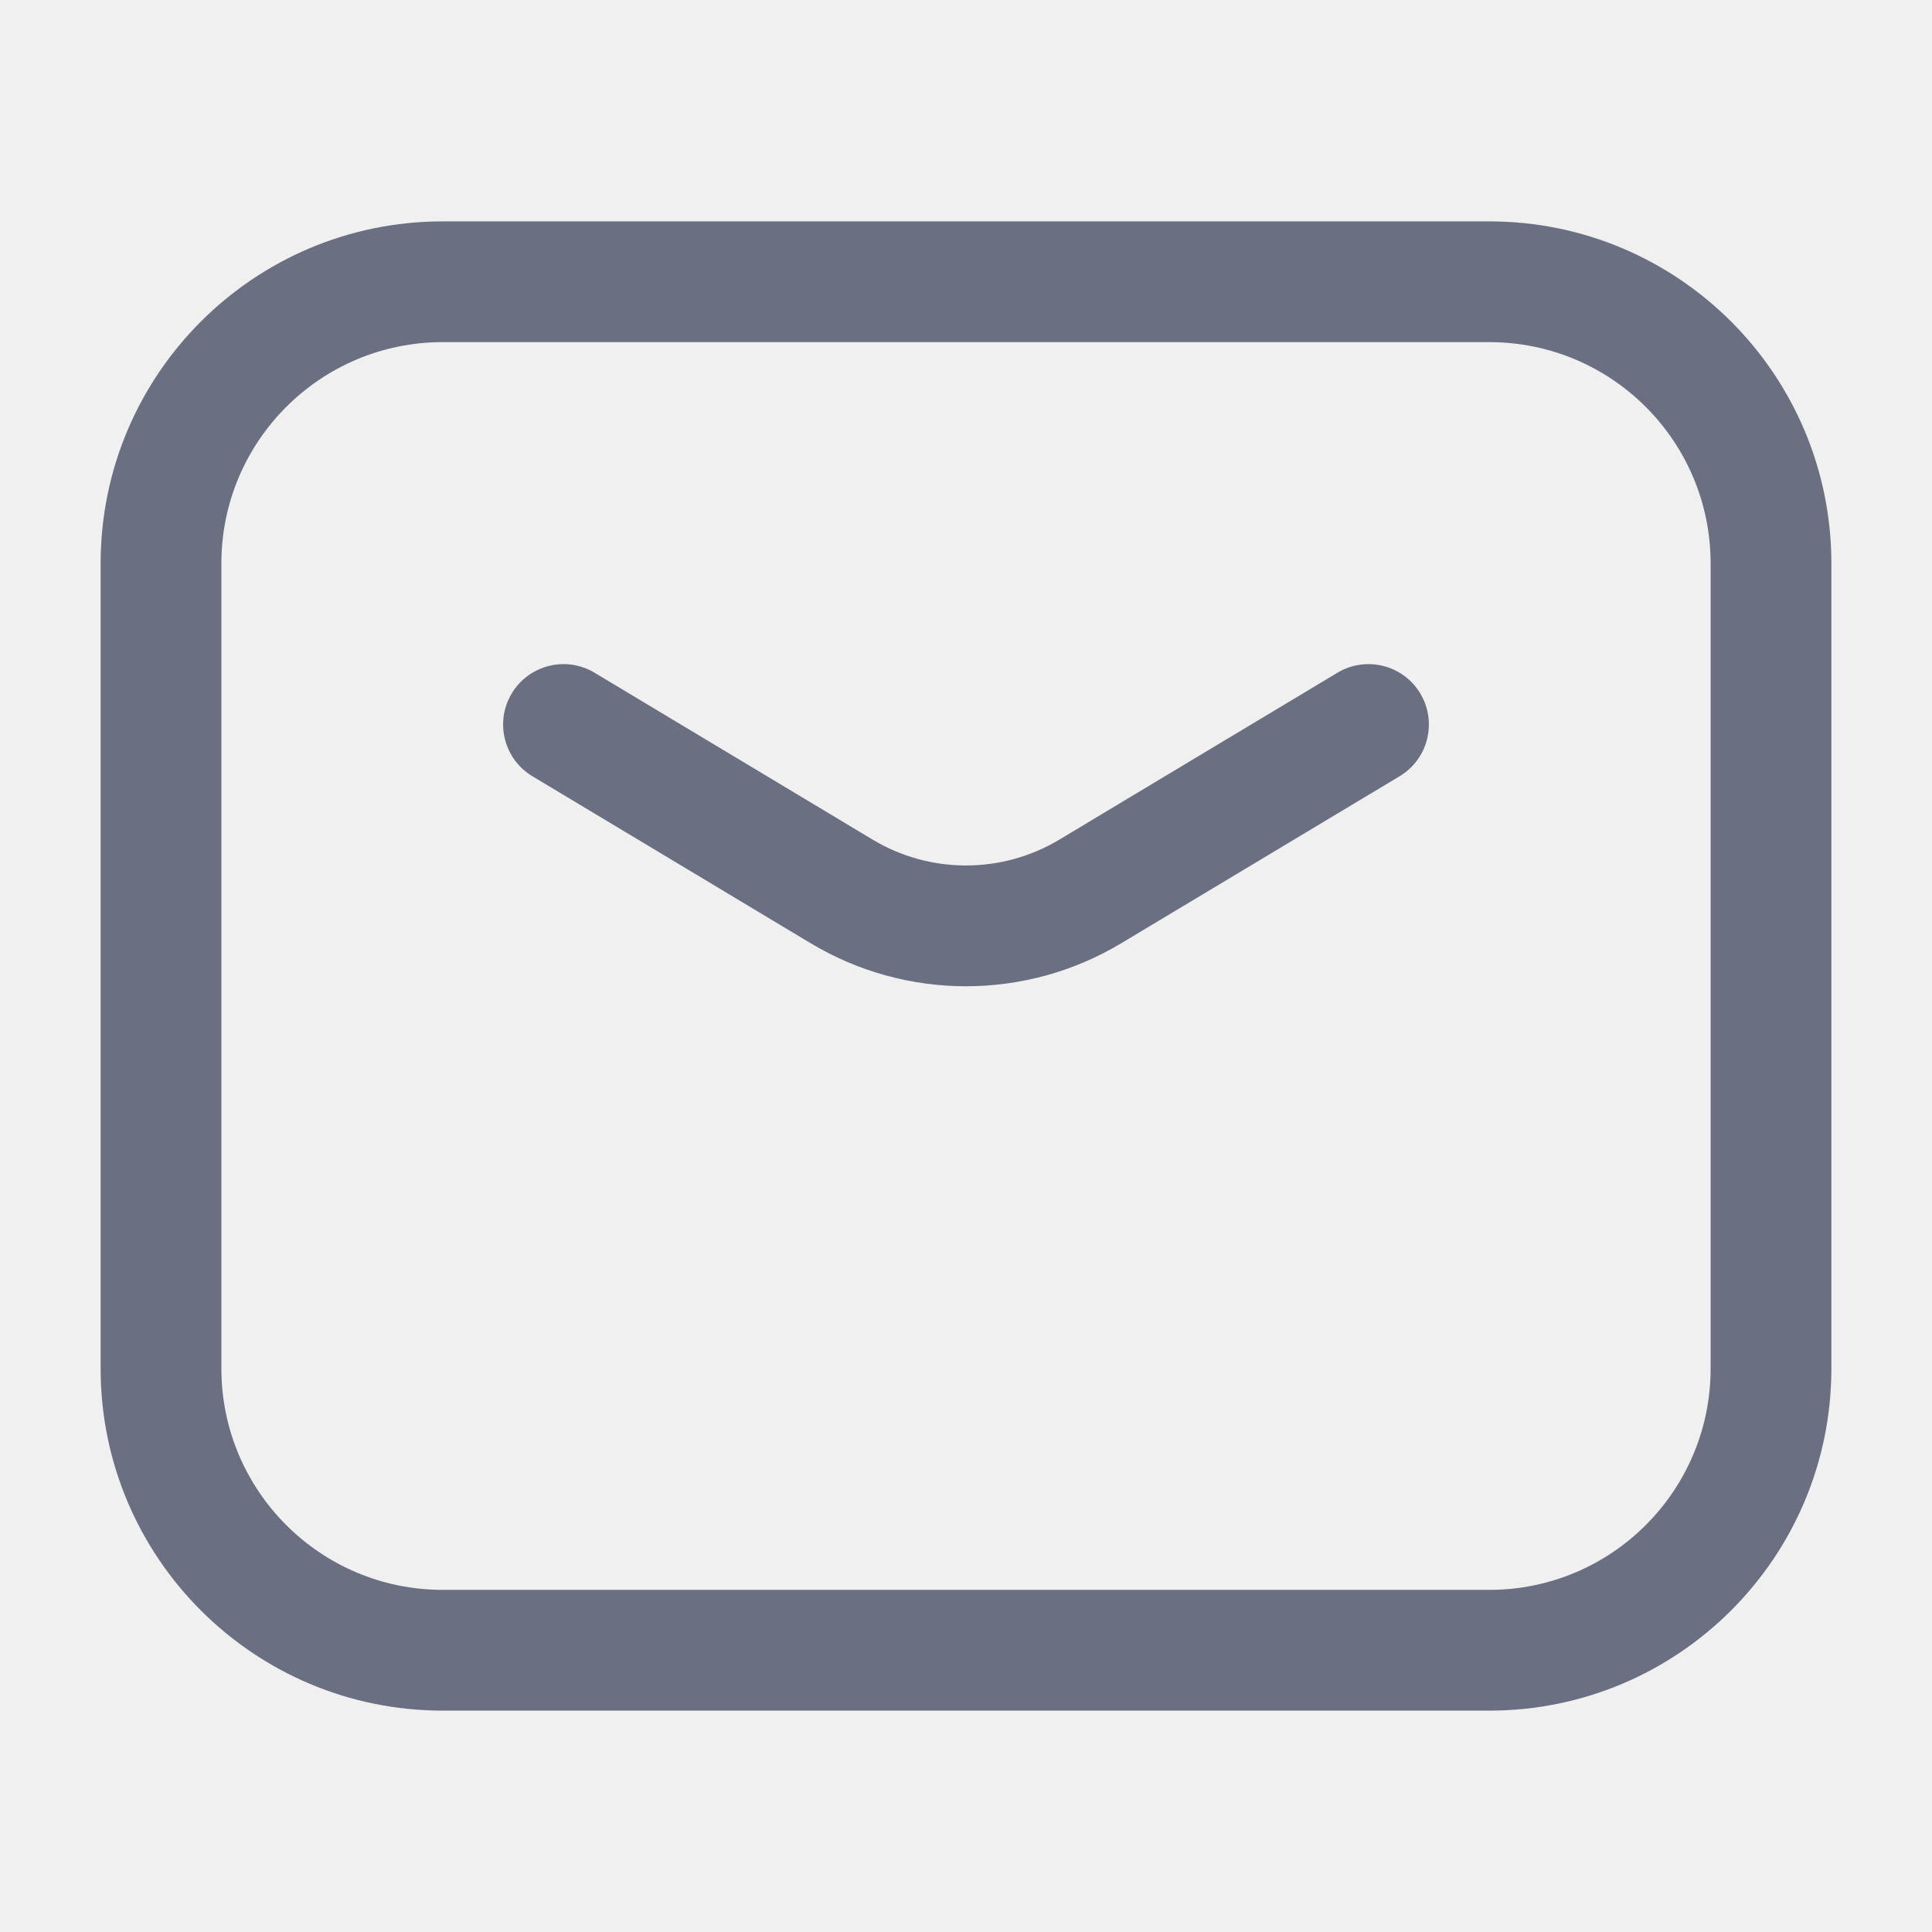
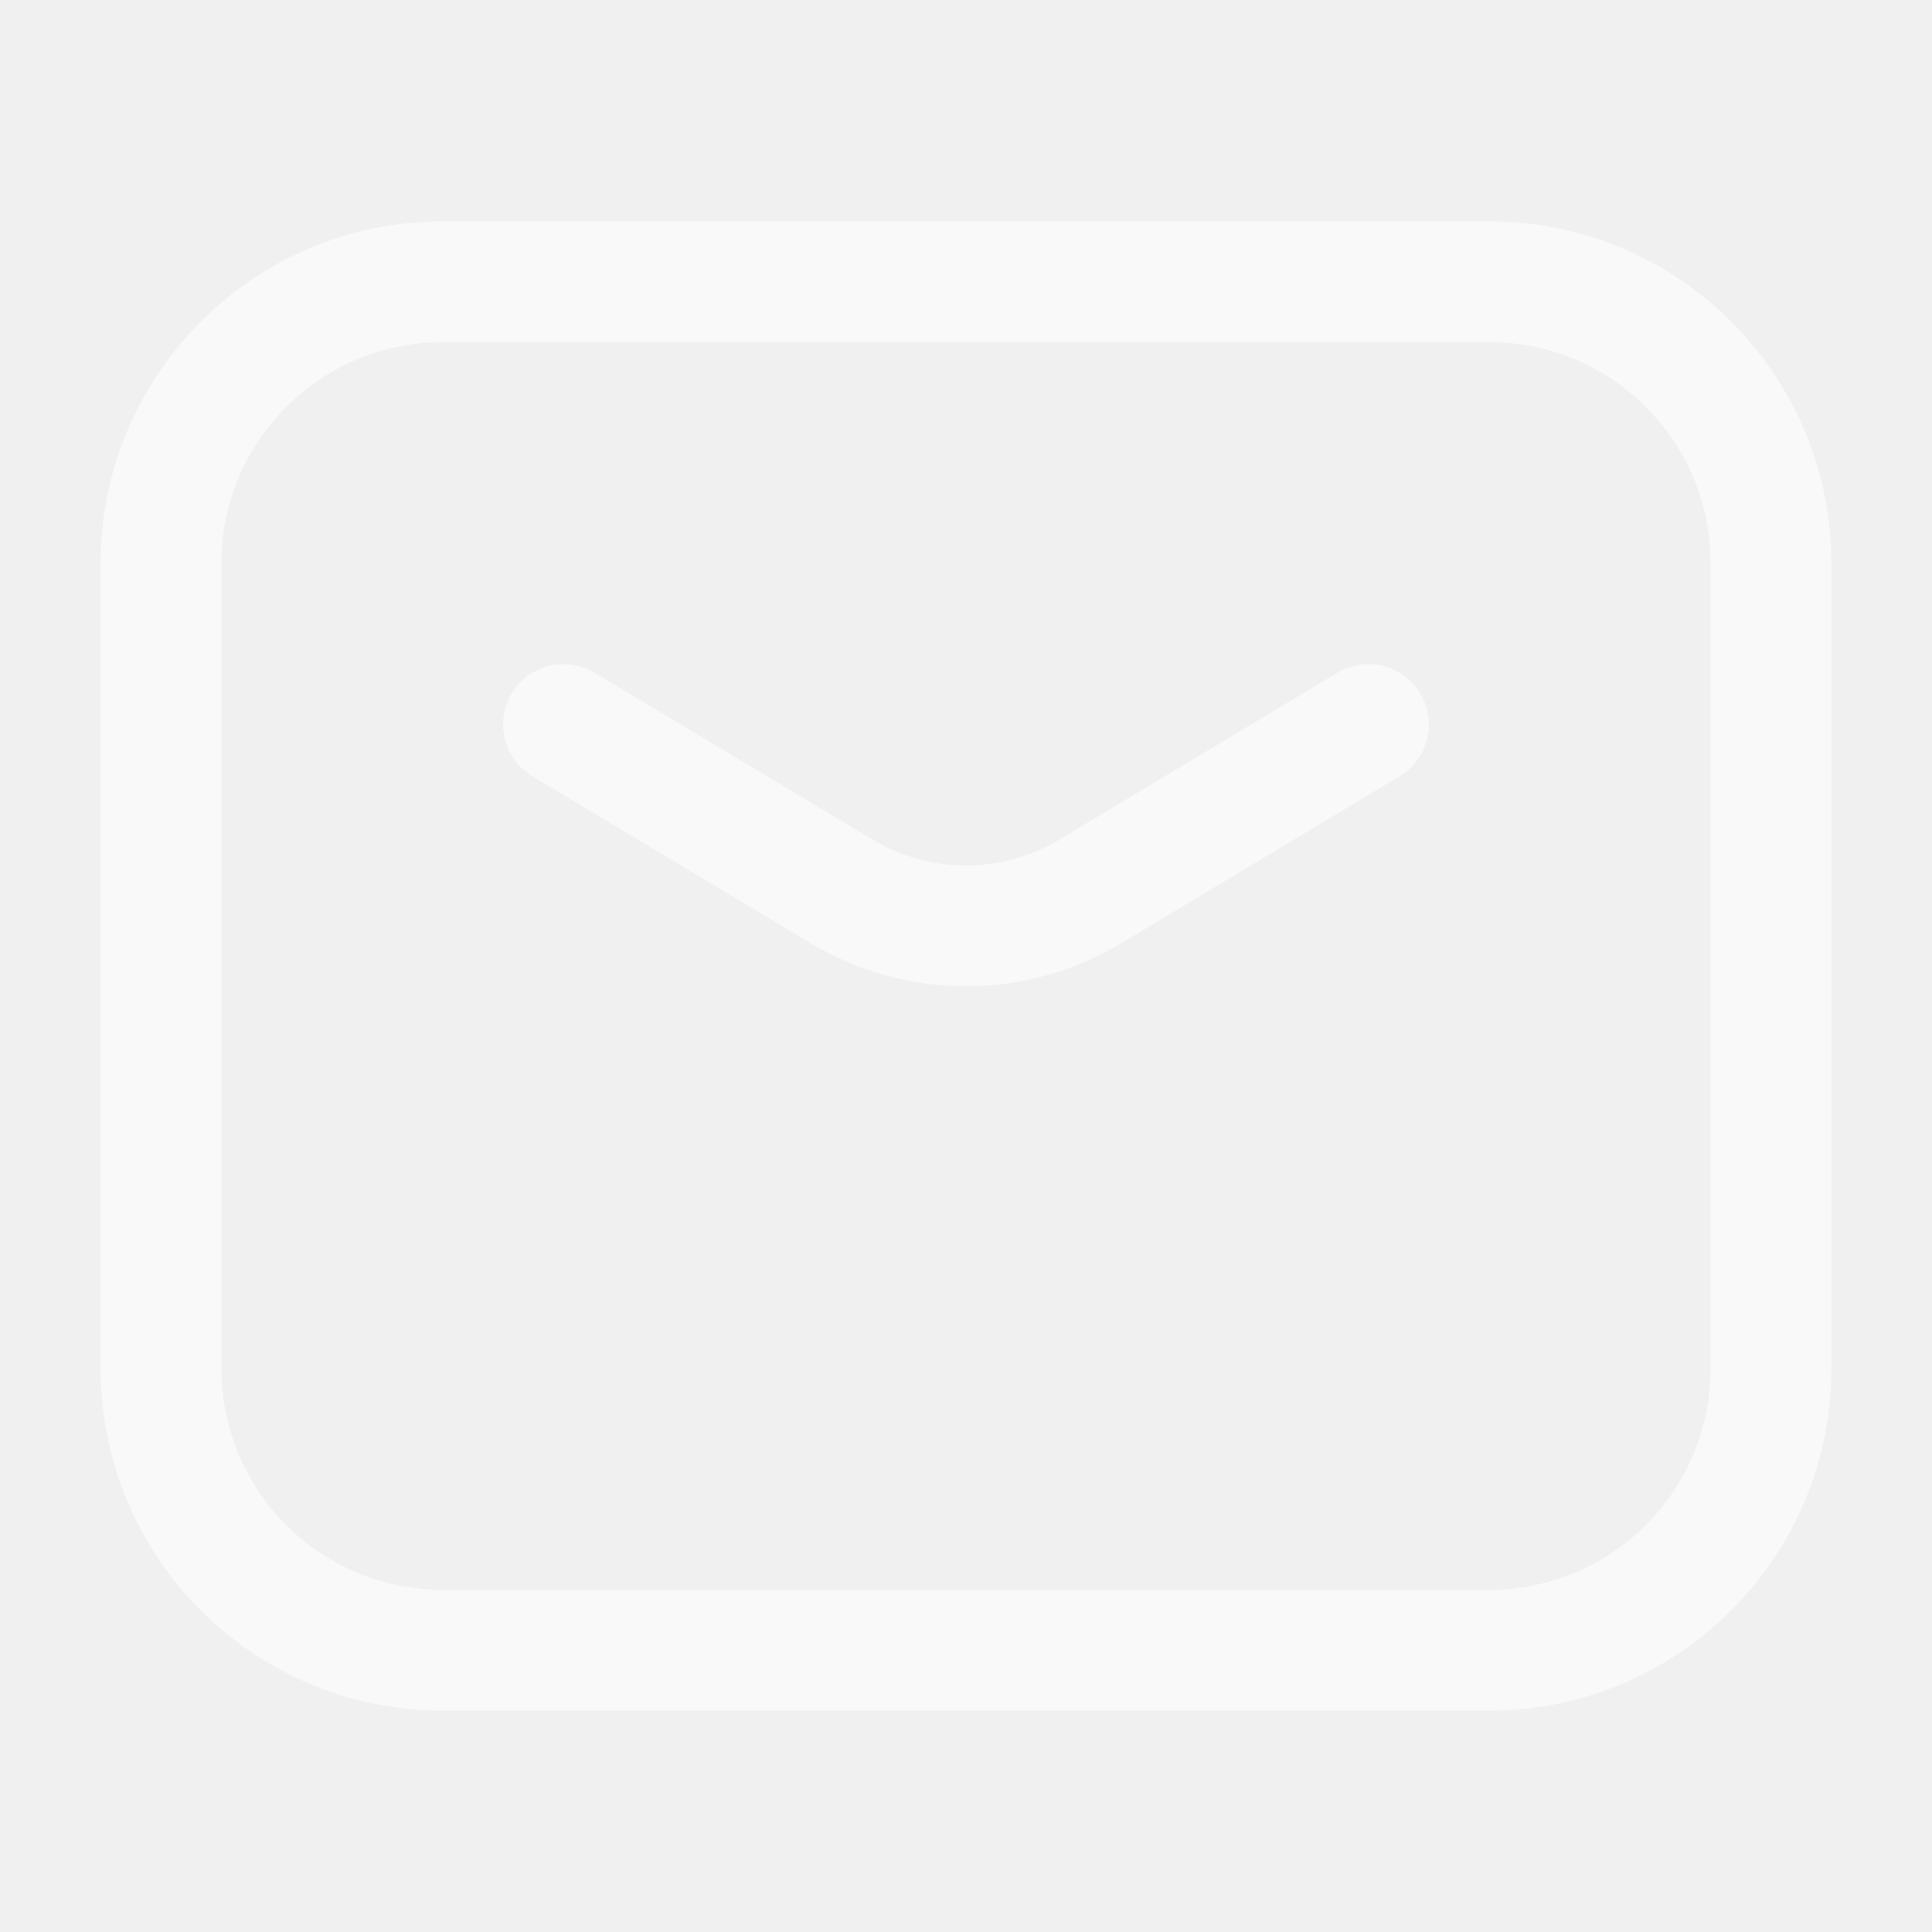
<svg xmlns="http://www.w3.org/2000/svg" width="24" height="24" viewBox="0 0 24 24" fill="none">
-   <path d="M7.386 8.357C7.031 8.144 6.57 8.259 6.357 8.614C6.144 8.969 6.259 9.43 6.614 9.643L10.07 11.717C11.258 12.43 12.742 12.43 13.929 11.717L17.386 9.643C17.741 9.43 17.856 8.969 17.643 8.614C17.43 8.259 16.969 8.144 16.614 8.357L13.158 10.431C12.445 10.858 11.555 10.858 10.842 10.431L7.386 8.357Z" fill="#13193A" fill-opacity="0.6" />
-   <path fill-rule="evenodd" clip-rule="evenodd" d="M5.5 2.75C3.153 2.75 1.25 4.653 1.25 7V17C1.25 19.347 3.153 21.25 5.5 21.25H18.5C20.847 21.25 22.75 19.347 22.75 17V7C22.75 4.653 20.847 2.75 18.5 2.75H5.5ZM2.75 7C2.75 5.481 3.981 4.25 5.5 4.25H18.5C20.019 4.25 21.25 5.481 21.25 7V17C21.25 18.519 20.019 19.75 18.5 19.75H5.5C3.981 19.75 2.75 18.519 2.75 17V7Z" fill="#13193A" fill-opacity="0.6" />
+   <path d="M7.386 8.357C7.031 8.144 6.57 8.259 6.357 8.614C6.144 8.969 6.259 9.43 6.614 9.643L10.071 11.717C11.258 12.43 12.742 12.43 13.929 11.717L17.386 9.643C17.741 9.43 17.856 8.969 17.643 8.614C17.43 8.259 16.969 8.144 16.614 8.357L13.158 10.431C12.445 10.858 11.555 10.858 10.842 10.431L7.386 8.357Z" fill="white" fill-opacity="0.6" />
+   <path fill-rule="evenodd" clip-rule="evenodd" d="M5.5 2.75C3.153 2.75 1.25 4.653 1.25 7V17C1.25 19.347 3.153 21.25 5.5 21.25H18.5C20.847 21.25 22.75 19.347 22.75 17V7C22.75 4.653 20.847 2.75 18.5 2.75H5.5ZM2.75 7C2.75 5.481 3.981 4.25 5.5 4.25H18.5C20.019 4.25 21.25 5.481 21.25 7V17C21.25 18.519 20.019 19.75 18.5 19.75H5.5C3.981 19.75 2.75 18.519 2.75 17V7Z" fill="white" fill-opacity="0.6" />
</svg>
